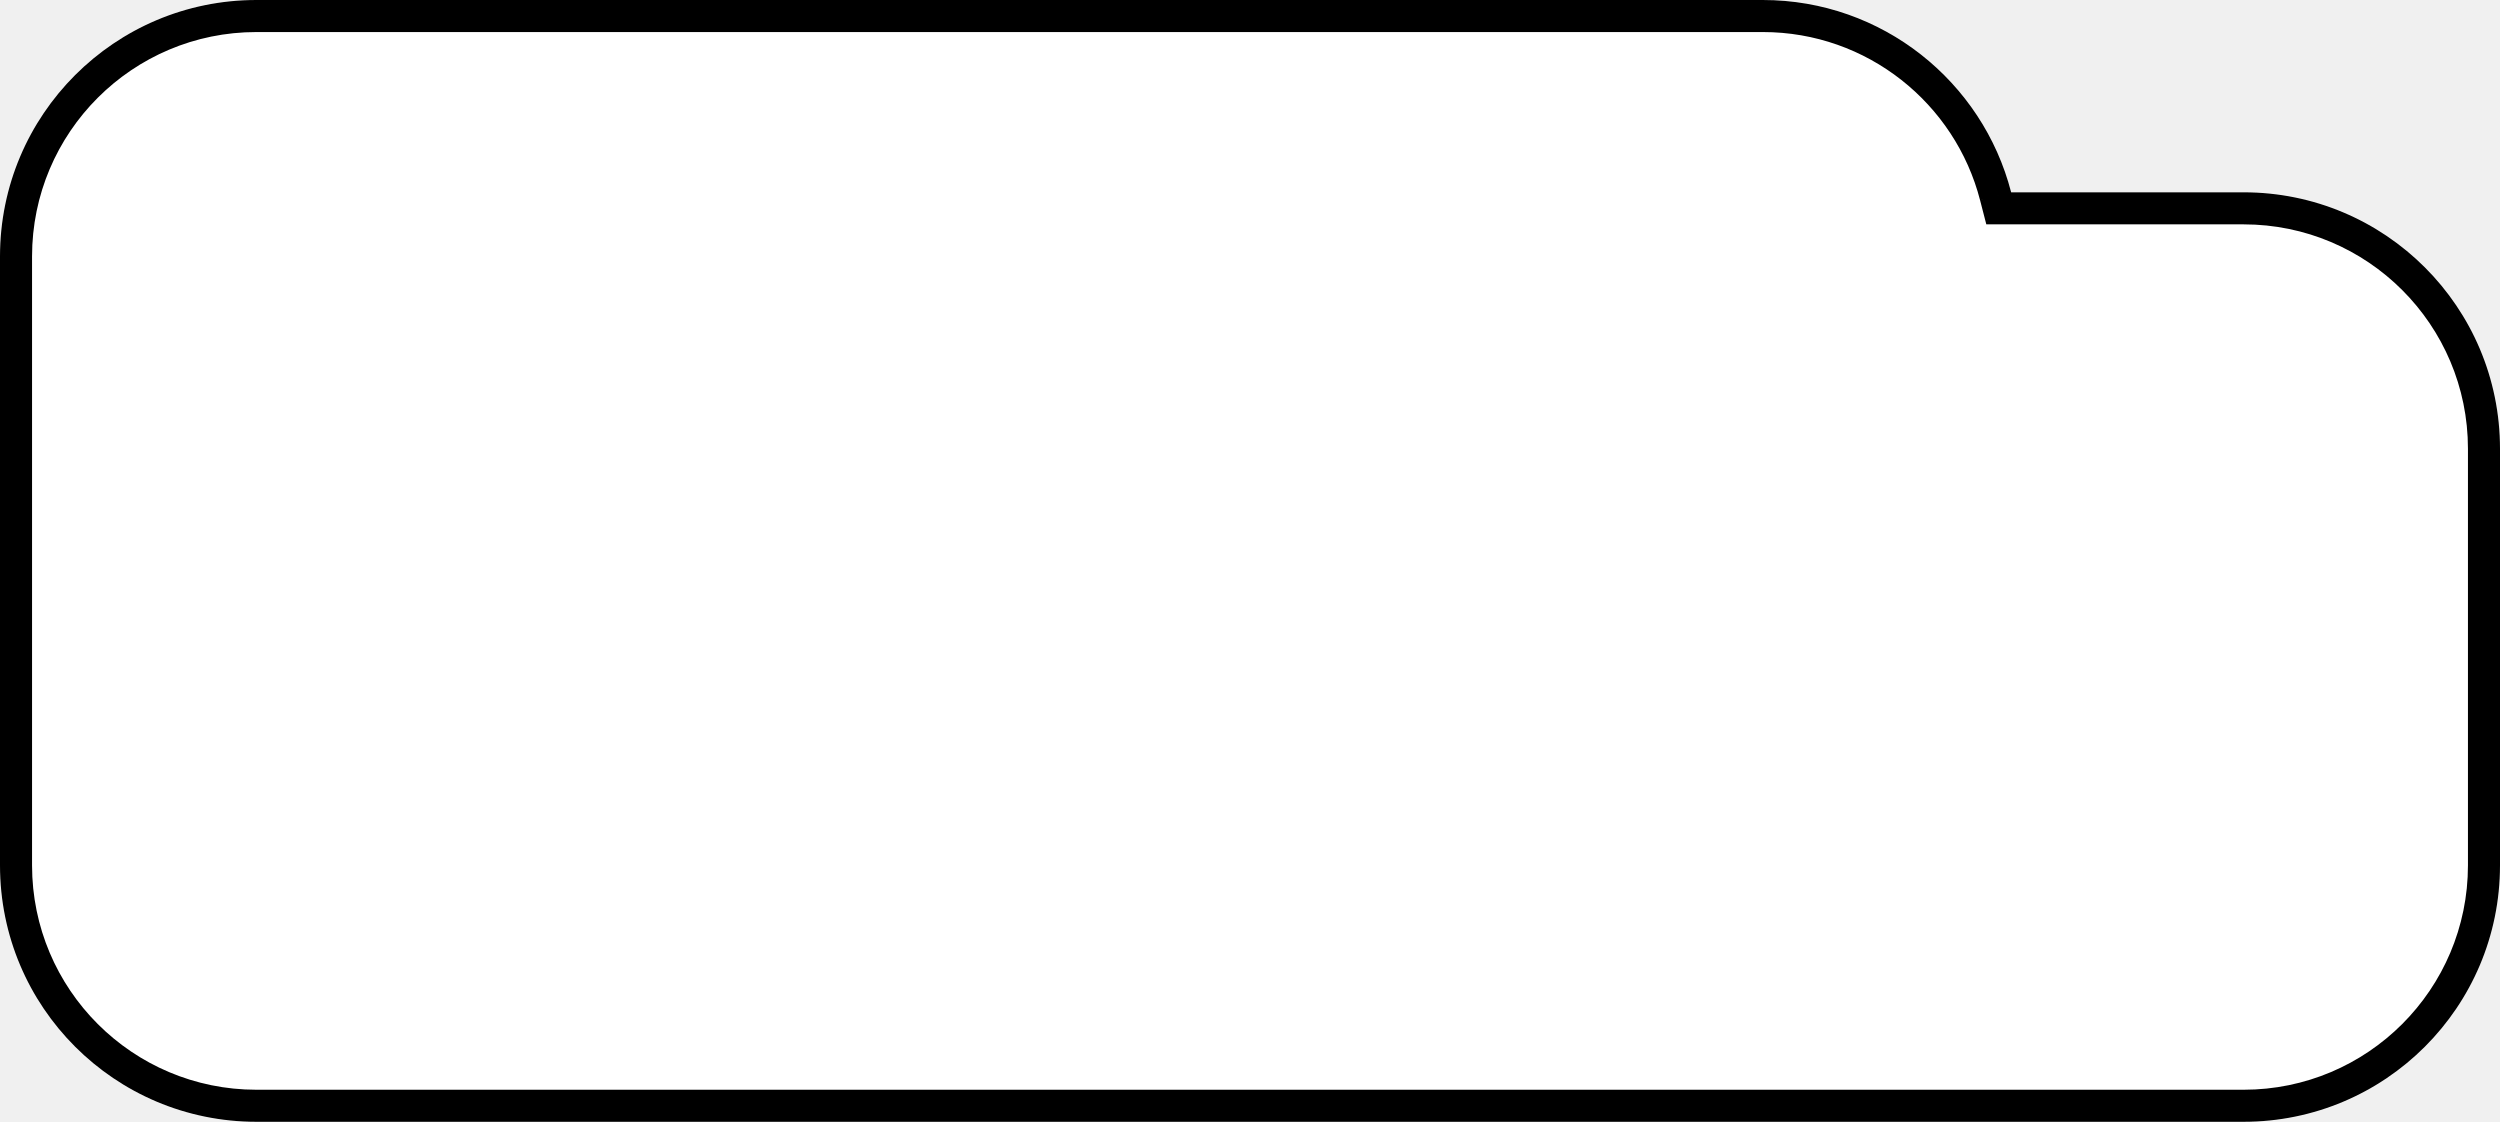
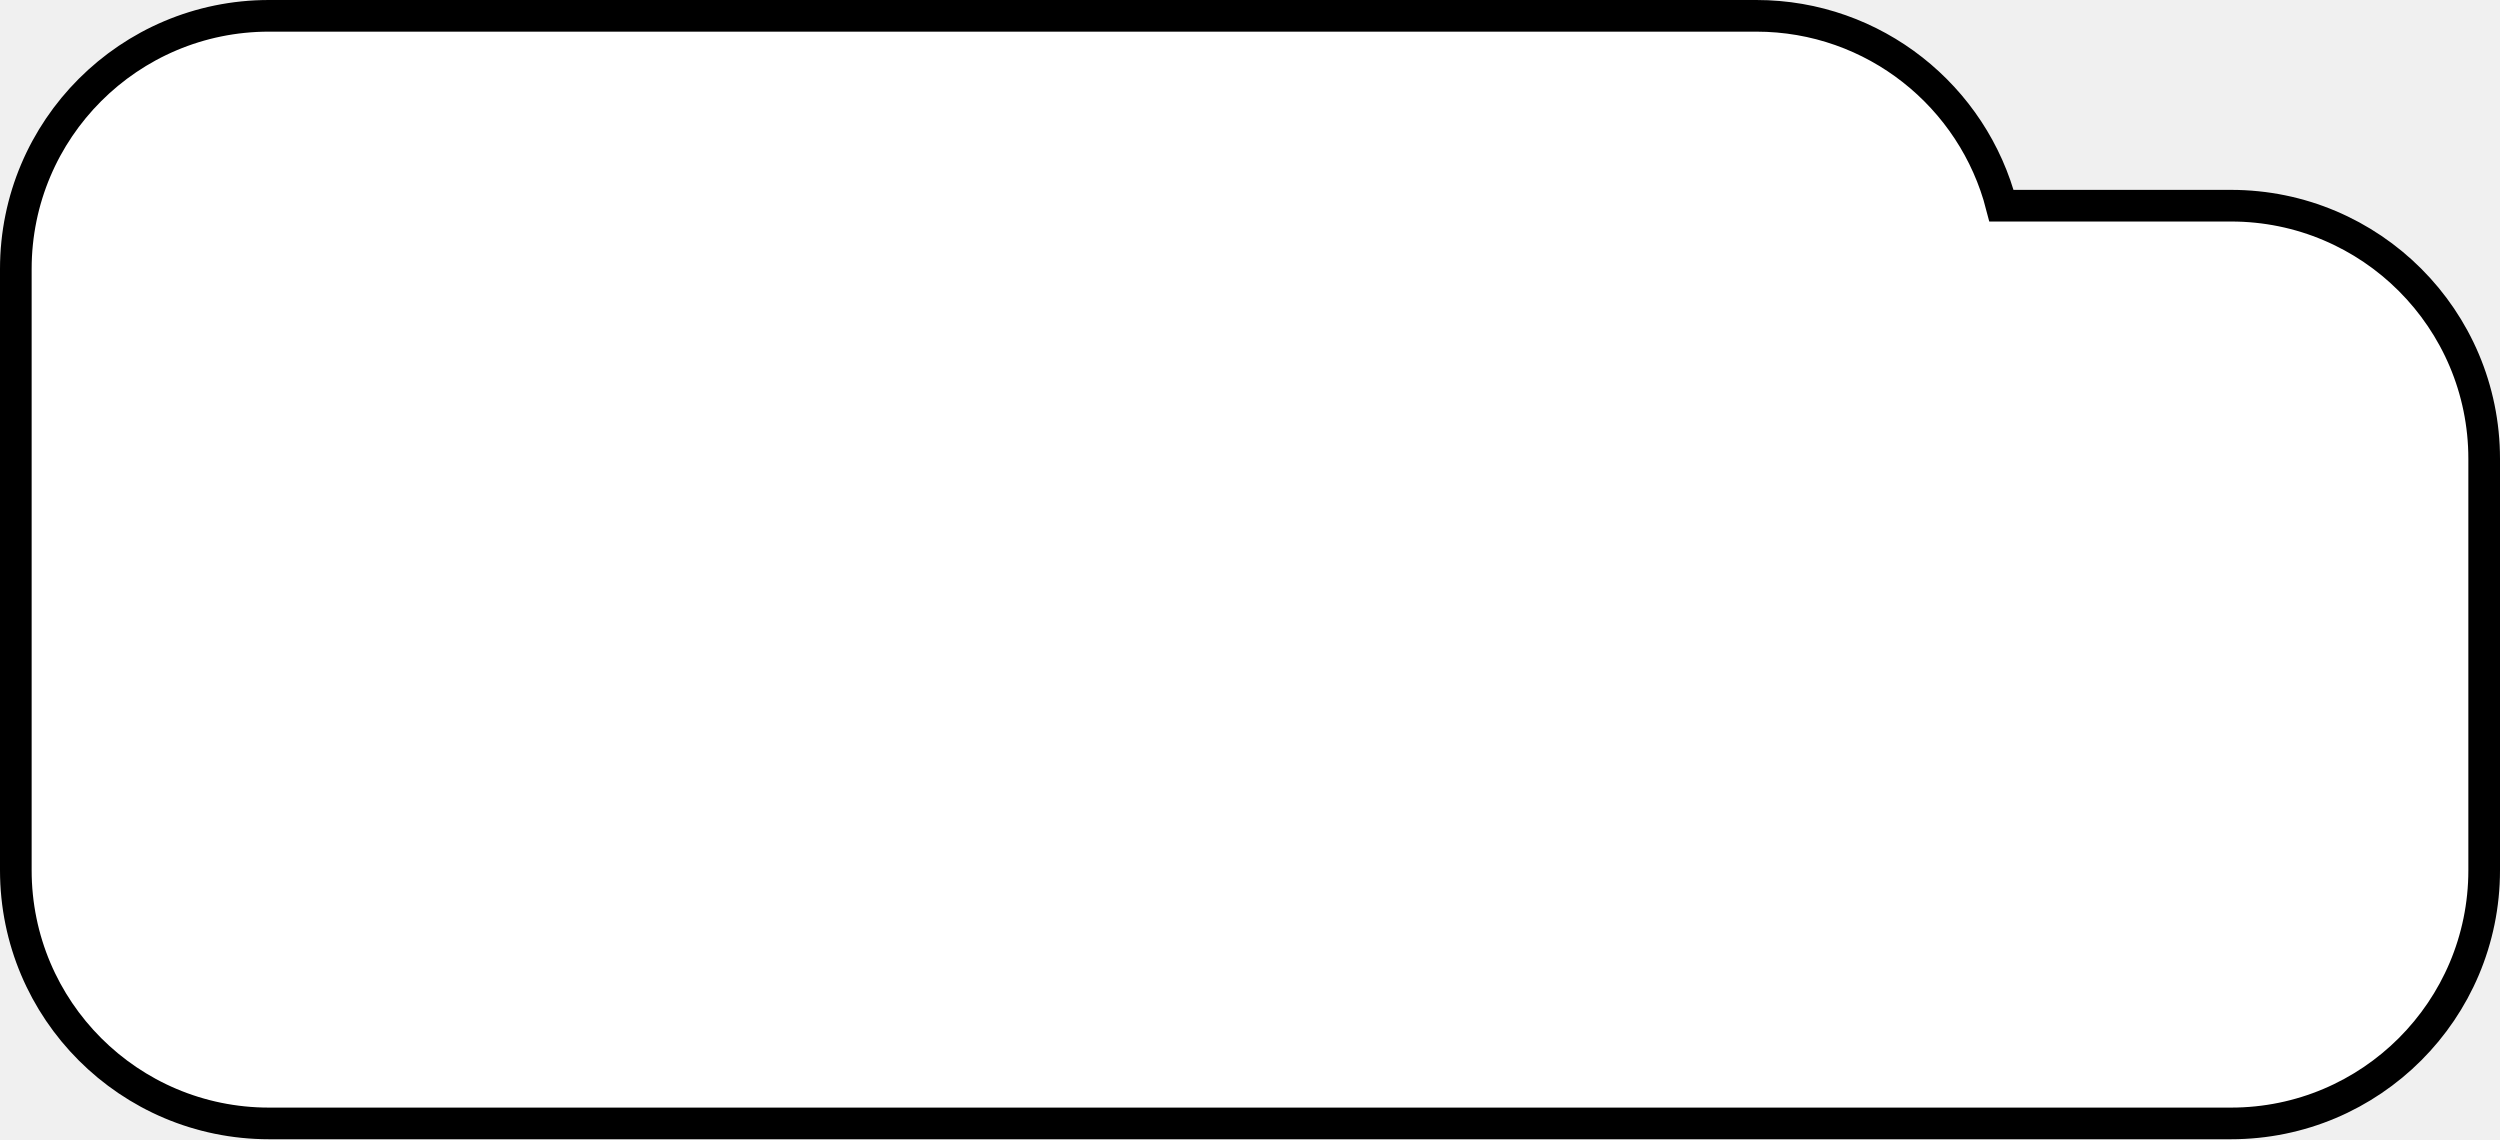
- <svg xmlns="http://www.w3.org/2000/svg" width="78" height="35" viewBox="0 0 78 35" fill="none">
-   <mask id="path-1-inside-1_3_27" fill="white">
-     <path fill-rule="evenodd" clip-rule="evenodd" d="M8 0C3.582 0 0 3.582 0 8V27C0 31.418 3.582 35 8 35H22H55H70C74.418 35 78 31.418 78 27V14C78 9.582 74.418 6 70 6H62.748C61.86 2.55 58.728 0 55 0H8Z" />
+ <svg xmlns="http://www.w3.org/2000/svg" width="79" height="36" viewBox="0 0 79 36" fill="none" version="1.1" id="svg3">
+   <defs id="defs3" />
+   <mask id="path-1-inside-1_3_27" fill="#ffffff">
+     <path fill-rule="evenodd" clip-rule="evenodd" d="M 8,0 C 3.582,0 0,3.582 0,8 v 19 c 0,4.418 3.582,8 8,8 h 14 33 15 c 4.418,0 8,-3.582 8,-8 V 14 C 78,9.582 74.418,6 70,6 H 62.748 C 61.86,2.55 58.728,0 55,0 Z" id="path1" />
  </mask>
-   <path fill-rule="evenodd" clip-rule="evenodd" d="M8 0C3.582 0 0 3.582 0 8V27C0 31.418 3.582 35 8 35H22H55H70C74.418 35 78 31.418 78 27V14C78 9.582 74.418 6 70 6H62.748C61.86 2.55 58.728 0 55 0H8Z" fill="white" />
-   <path d="M62.748 6L61.779 6.249L61.973 7H62.748V6ZM1 8C1 4.134 4.134 1 8 1V-1C3.029 -1 -1 3.029 -1 8H1ZM1 27V8H-1V27H1ZM8 34C4.134 34 1 30.866 1 27H-1C-1 31.971 3.029 36 8 36V34ZM22 34H8V36H22V34ZM55 34H22V36H55V34ZM70 34H55V36H70V34ZM77 27C77 30.866 73.866 34 70 34V36C74.971 36 79 31.971 79 27H77ZM77 14V27H79V14H77ZM70 7C73.866 7 77 10.134 77 14H79C79 9.029 74.971 5 70 5V7ZM62.748 7H70V5H62.748V7ZM55 1C58.26 1 61.002 3.23 61.779 6.249L63.716 5.751C62.717 1.869 59.195 -1 55 -1V1ZM8 1H55V-1H8V1Z" fill="black" mask="url(#path-1-inside-1_3_27)" />
+   <path fill-rule="evenodd" clip-rule="evenodd" d="m 8.5,0.5 c -4.418,0 -8,3.582 -8,8 v 19 c 0,4.418 3.582,8 8,8 h 14 33 15 c 4.418,0 8,-3.582 8,-8 v -13 c 0,-4.418 -3.582,-8 -8,-8 H 63.248 C 62.36,3.05 59.228,0.5 55.5,0.5 Z" fill="#ffffff" id="path2" style="stroke:#000000;stroke-opacity:1" />
</svg>
